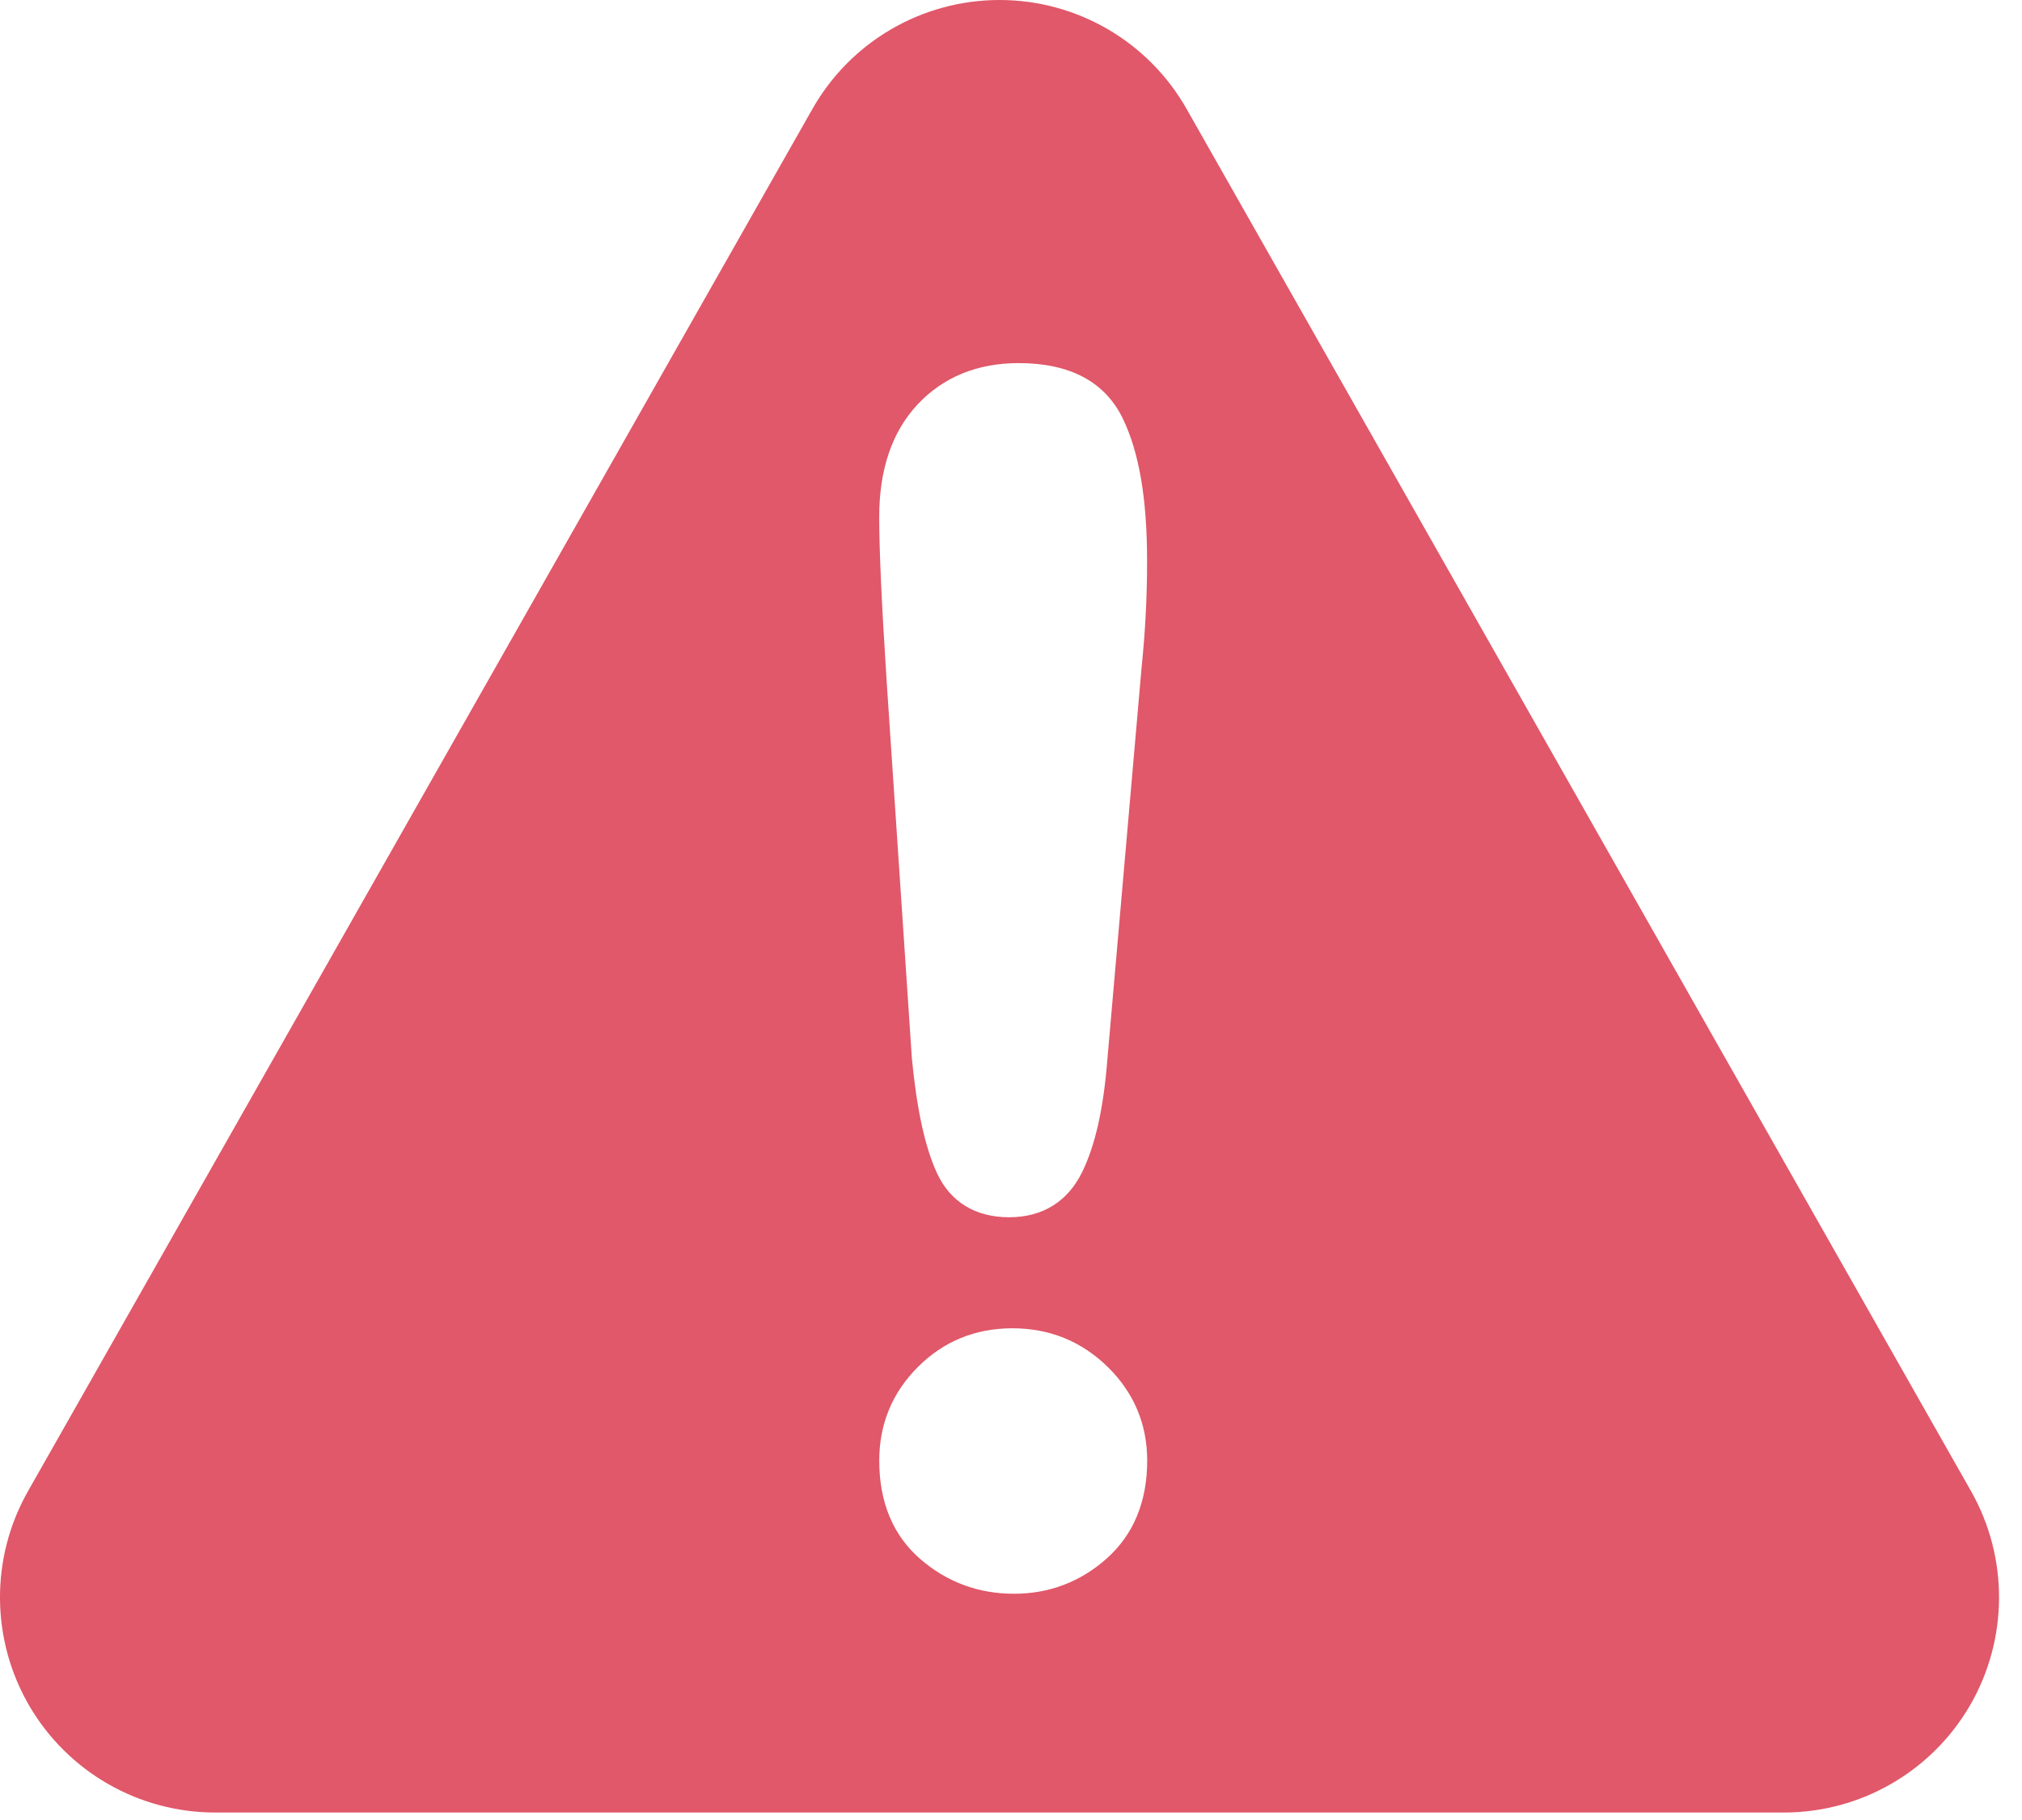
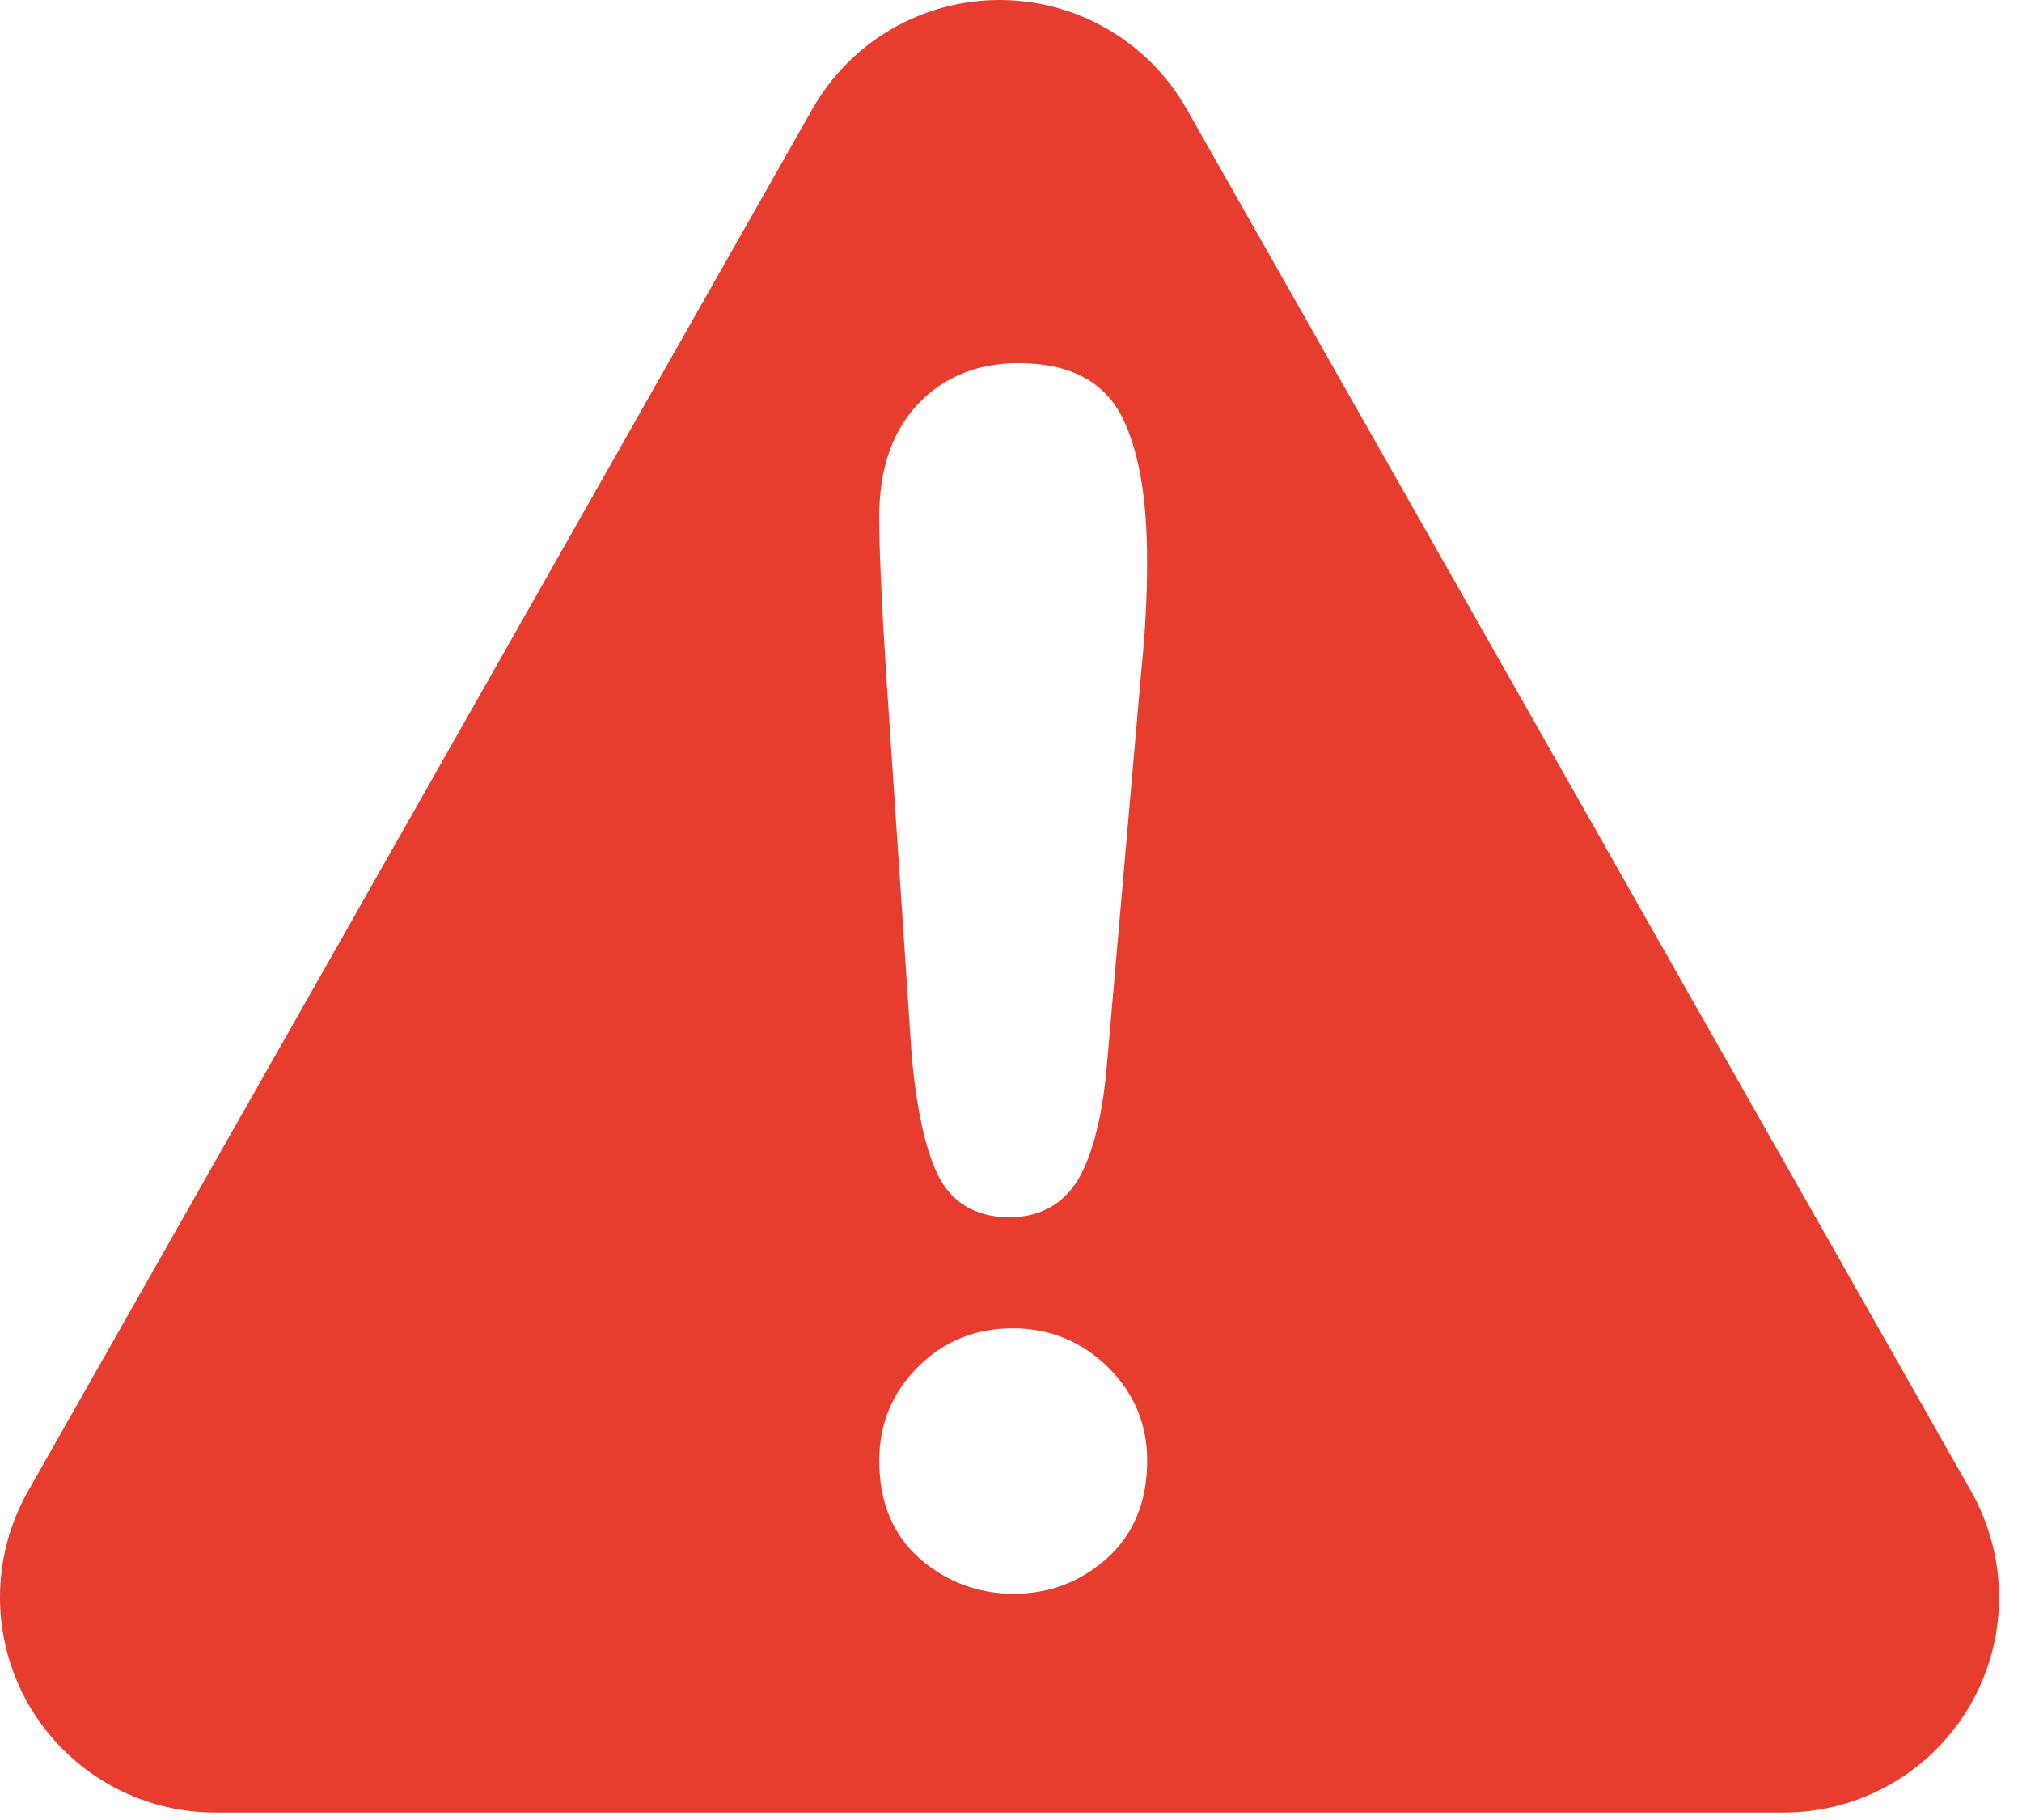
<svg xmlns="http://www.w3.org/2000/svg" width="50px" height="45px" viewBox="0 0 50 45" version="1.1">
  <description>Created with Sketch (http://www.bohemiancoding.com/sketch)</description>
  <defs />
  <g id="Page-1" stroke="none" stroke-width="1" fill="none" fill-rule="evenodd">
-     <g id="process-stop" fill-opacity="0.655" fill="#D0011B">
+     <g id="process-stop" fill="#E73D2F">
      <g id="Page-1">
        <g id="process-stop">
          <g id="Page-1">
            <g id="process-stop">
              <g id="Page-1">
-                 <path d="M48.74,36.869 L29.342,2.693 C28.397,1.027 26.631,0 24.717,0 C22.801,0 21.035,1.027 20.09,2.693 L0.693,36.869 C-0.242,38.515 -0.23,40.535 0.722,42.172 C1.674,43.807 3.426,44.815 5.319,44.815 L44.114,44.815 C46.008,44.815 47.758,43.807 48.711,42.172 C49.663,40.535 49.673,38.514 48.74,36.869 C48.74,36.869 49.673,38.514 48.74,36.869 L48.74,36.869 M27.366,38.535 C26.716,39.113 25.944,39.406 25.074,39.406 C24.193,39.406 23.414,39.117 22.756,38.547 C22.084,37.963 21.742,37.145 21.742,36.115 C21.742,35.211 22.064,34.431 22.699,33.798 C23.333,33.164 24.119,32.842 25.035,32.842 C25.949,32.842 26.741,33.162 27.389,33.795 C28.038,34.43 28.368,35.211 28.368,36.115 C28.367,37.13 28.03,37.943 27.366,38.535 C27.366,38.535 28.03,37.943 27.366,38.535 L27.366,38.535 M28.227,16.529 L27.382,26.207 C27.287,27.412 27.083,28.32 26.759,28.981 C26.402,29.71 25.779,30.097 24.956,30.097 C24.117,30.097 23.499,29.718 23.168,29.002 C22.874,28.364 22.672,27.439 22.549,26.17 L21.919,16.751 C21.8,14.89 21.741,13.591 21.741,12.78 C21.741,11.608 22.06,10.673 22.689,10.001 C23.324,9.323 24.167,8.978 25.191,8.978 C26.455,8.978 27.319,9.437 27.761,10.341 C28.167,11.175 28.365,12.327 28.365,13.862 C28.367,14.732 28.32,15.628 28.227,16.529 C28.227,16.529 28.32,15.628 28.227,16.529 L28.227,16.529" id="Shape" />
+                 <g id="process-stop">
+                   <g id="Page-1">
+                     <path d="M48.74,36.869 L29.342,2.693 C28.397,1.027 26.631,0 24.717,0 C22.801,0 21.035,1.027 20.09,2.693 L0.693,36.869 C-0.242,38.515 -0.23,40.535 0.722,42.172 C1.674,43.807 3.426,44.815 5.319,44.815 L44.114,44.815 C46.008,44.815 47.758,43.807 48.711,42.172 C49.663,40.535 49.673,38.514 48.74,36.869 C48.74,36.869 49.673,38.514 48.74,36.869 L48.74,36.869 M27.366,38.535 C26.716,39.113 25.944,39.406 25.074,39.406 C24.193,39.406 23.414,39.117 22.756,38.547 C22.084,37.963 21.742,37.145 21.742,36.115 C21.742,35.211 22.064,34.431 22.699,33.798 C23.333,33.164 24.119,32.842 25.035,32.842 C25.949,32.842 26.741,33.162 27.389,33.795 C28.038,34.43 28.368,35.211 28.368,36.115 C28.367,37.13 28.03,37.943 27.366,38.535 C27.366,38.535 28.03,37.943 27.366,38.535 L27.366,38.535 M28.227,16.529 L27.382,26.207 C27.287,27.412 27.083,28.32 26.759,28.981 C26.402,29.71 25.779,30.097 24.956,30.097 C24.117,30.097 23.499,29.718 23.168,29.002 C22.874,28.364 22.672,27.439 22.549,26.17 L21.919,16.751 C21.8,14.89 21.741,13.591 21.741,12.78 C21.741,11.608 22.06,10.673 22.689,10.001 C23.324,9.323 24.167,8.978 25.191,8.978 C26.455,8.978 27.319,9.437 27.761,10.341 C28.167,11.175 28.365,12.327 28.365,13.862 C28.367,14.732 28.32,15.628 28.227,16.529 C28.227,16.529 28.32,15.628 28.227,16.529 L28.227,16.529" id="Shape" />
+                   </g>
+                 </g>
              </g>
            </g>
          </g>
        </g>
      </g>
    </g>
  </g>
</svg>
